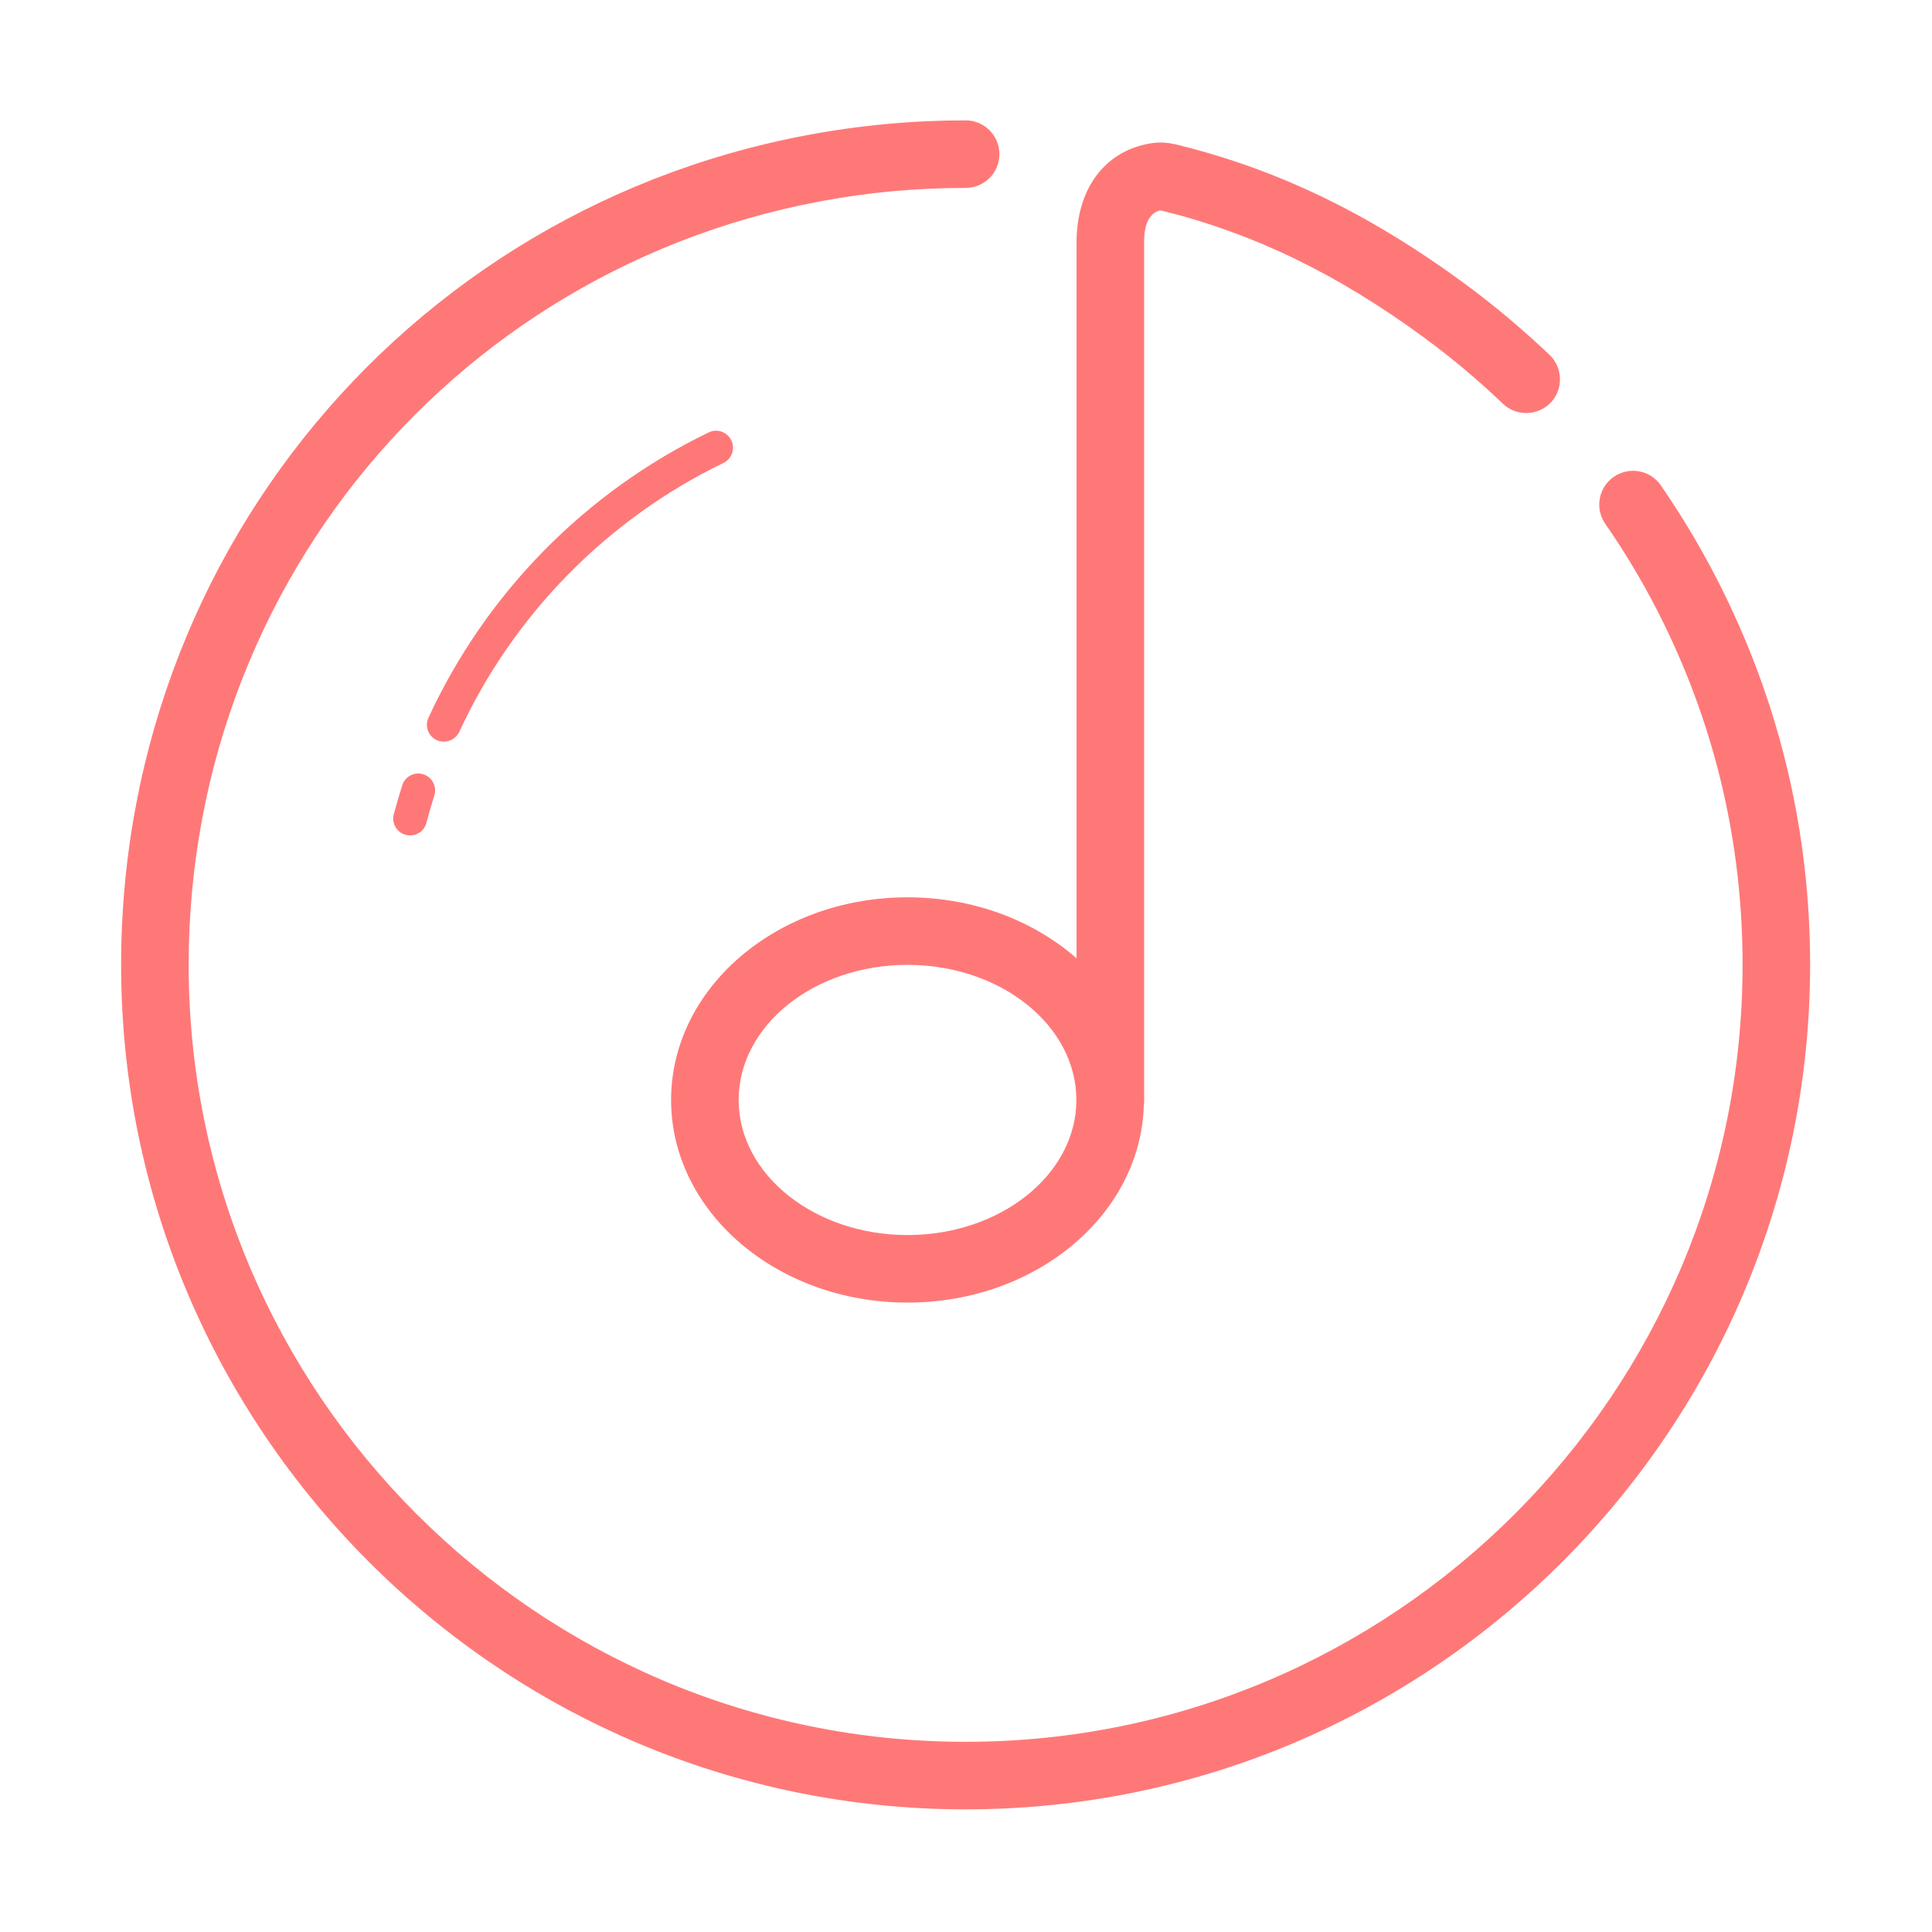
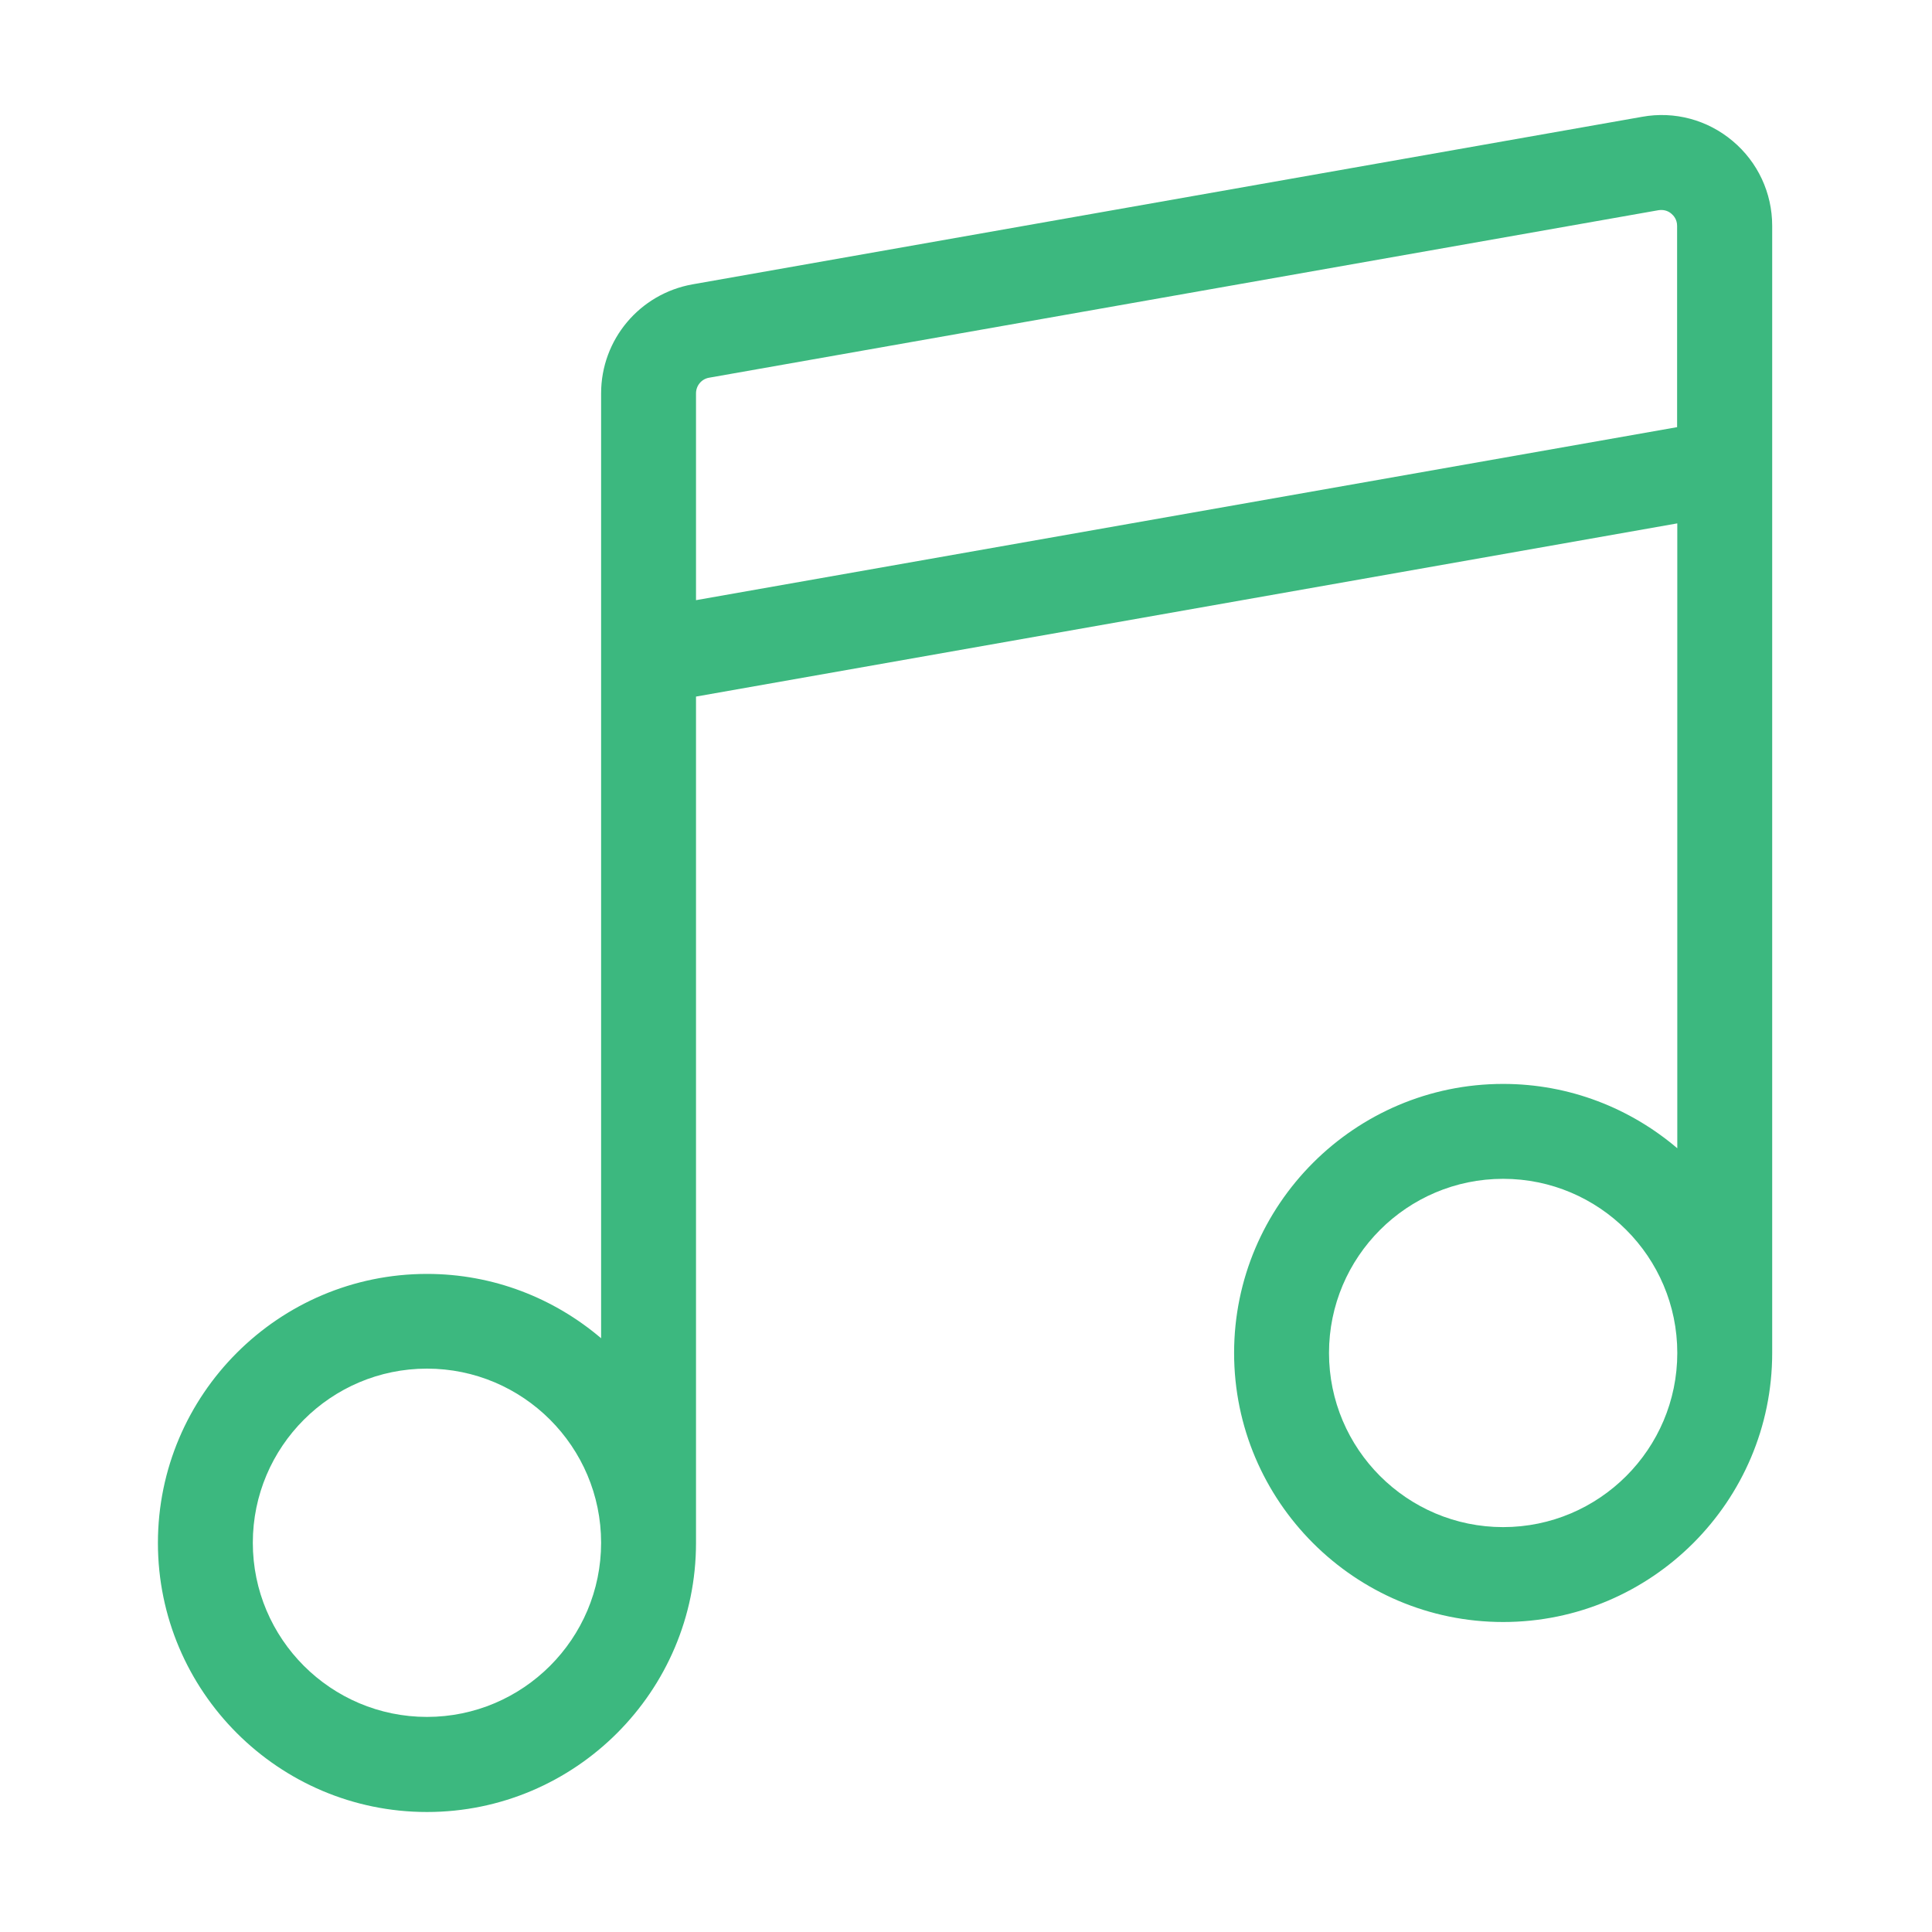
- <svg xmlns="http://www.w3.org/2000/svg" t="1595749748229" class="icon" viewBox="0 0 1024 1024" version="1.1" p-id="4294" width="200" height="200">
+ <svg xmlns="http://www.w3.org/2000/svg" t="1597539542831" class="icon" viewBox="0 0 1024 1024" version="1.1" p-id="2778" width="32" height="32">
  <defs>
    <style type="text/css" />
  </defs>
-   <path d="M481 511.4c49.4 0 89.5 32.1 89.5 71.6 0 39.5-40.2 71.6-89.5 71.6s-89.5-32.1-89.5-71.6c0-39.5 40.1-71.6 89.5-71.6m0-35.8c-69.2 0-125.3 48.1-125.3 107.4 0 59.3 56.1 107.4 125.3 107.4s125.3-48 125.3-107.4c0-59.3-56.1-107.4-125.3-107.4zM217.4 442.8c-0.8 0-1.5-0.1-2.3-0.3-4.8-1.2-7.6-6.1-6.4-10.9 1.4-5.2 2.9-10.3 4.5-15.4 1.5-4.7 6.5-7.3 11.2-5.8 4.7 1.5 7.3 6.5 5.8 11.2-1.5 4.8-2.9 9.6-4.2 14.5-1 4-4.6 6.7-8.6 6.7z m17.8-49.7c-1.3 0-2.5-0.3-3.7-0.8-4.5-2.1-6.5-7.4-4.4-11.9 30.4-65.9 83.1-119.6 148.5-151.2 4.5-2.2 9.8-0.3 12 4.2 2.2 4.5 0.3 9.8-4.2 12-61.6 29.8-111.4 80.5-140 142.6a9.16 9.16 0 0 1-8.2 5.1z" fill="#FF7878" p-id="4295" />
-   <path d="M511.8 959C265 959 64.2 758.2 64.2 511.4c0-232.7 174.5-424.3 406-445.7 13.7-1.3 27.7-1.9 41.6-1.9 9.9 0 17.9 8 17.9 17.9s-8 17.9-17.9 17.9c-12.8 0-25.7 0.6-38.3 1.7C260.6 121.1 100 297.3 100 511.4c0 227 184.7 411.8 411.8 411.8s411.8-184.7 411.8-411.8c0-63.6-14.1-124.5-41.9-181.2-8.9-18.2-19.3-35.9-30.9-52.6-5.6-8.1-3.6-19.3 4.6-24.9 8.1-5.6 19.3-3.6 24.9 4.6 12.5 18.1 23.8 37.4 33.5 57.2 30.2 61.6 45.6 127.9 45.6 196.9C959.3 758.2 758.6 959 511.8 959z m76.7-358.1c-9.9 0-17.9-8-17.9-17.9V128.4c0-27.9 14.6-47.9 38.1-52.2 0.3-0.1 6.8-1.5 13.1 0.1v-0.1c54.3 13 103.4 36.6 154.6 74.2 15.6 11.5 30.7 24.2 44.9 37.7 7.1 6.8 7.4 18.2 0.6 25.3s-18.2 7.4-25.3 0.6c-13-12.4-26.9-24.1-41.3-34.7-46.5-34.2-91-55.7-139.7-67.7h-1.1c-5.6 1.8-8.1 7.4-8.1 16.8V583c0 9.9-8.1 17.9-17.9 17.9z" fill="#FF7878" p-id="4296" />
+   <path d="M918.3 74.7c-13.3-11.2-30.8-15.9-47.9-12.8l-503.3 88.8c-28.1 5-48.5 29.3-48.5 57.8v500.8c-24.9-21.2-57.1-34.1-92.3-34.1-78.6 0-142.6 64-142.6 142.6s64 142.6 142.6 142.6 142.6-64 142.6-142.6V369.2L889 277.4v331.2c-24.9-21.2-57.1-34.1-92.3-34.1-78.6 0-142.6 64-142.6 142.6s64 142.6 142.6 142.6 142.6-64 142.6-142.6V119.7c0-17.4-7.6-33.8-21-45zM226.3 910c-50.9 0-92.3-41.4-92.3-92.3s41.4-92.3 92.3-92.3 92.3 41.4 92.3 92.3-41.4 92.3-92.3 92.3z m142.6-591.9V208.5c0-4.1 2.9-7.6 6.9-8.3l503.3-88.8c3.4-0.5 5.7 0.9 6.8 1.9 1.1 0.9 3 3 3 6.4v106.7l-520 91.7z m427.8 491.3c-50.9 0-92.3-41.4-92.3-92.3s41.4-92.3 92.3-92.3 92.3 41.4 92.3 92.3-41.4 92.3-92.3 92.3z" fill="#3CB87F" p-id="2779" />
</svg>
